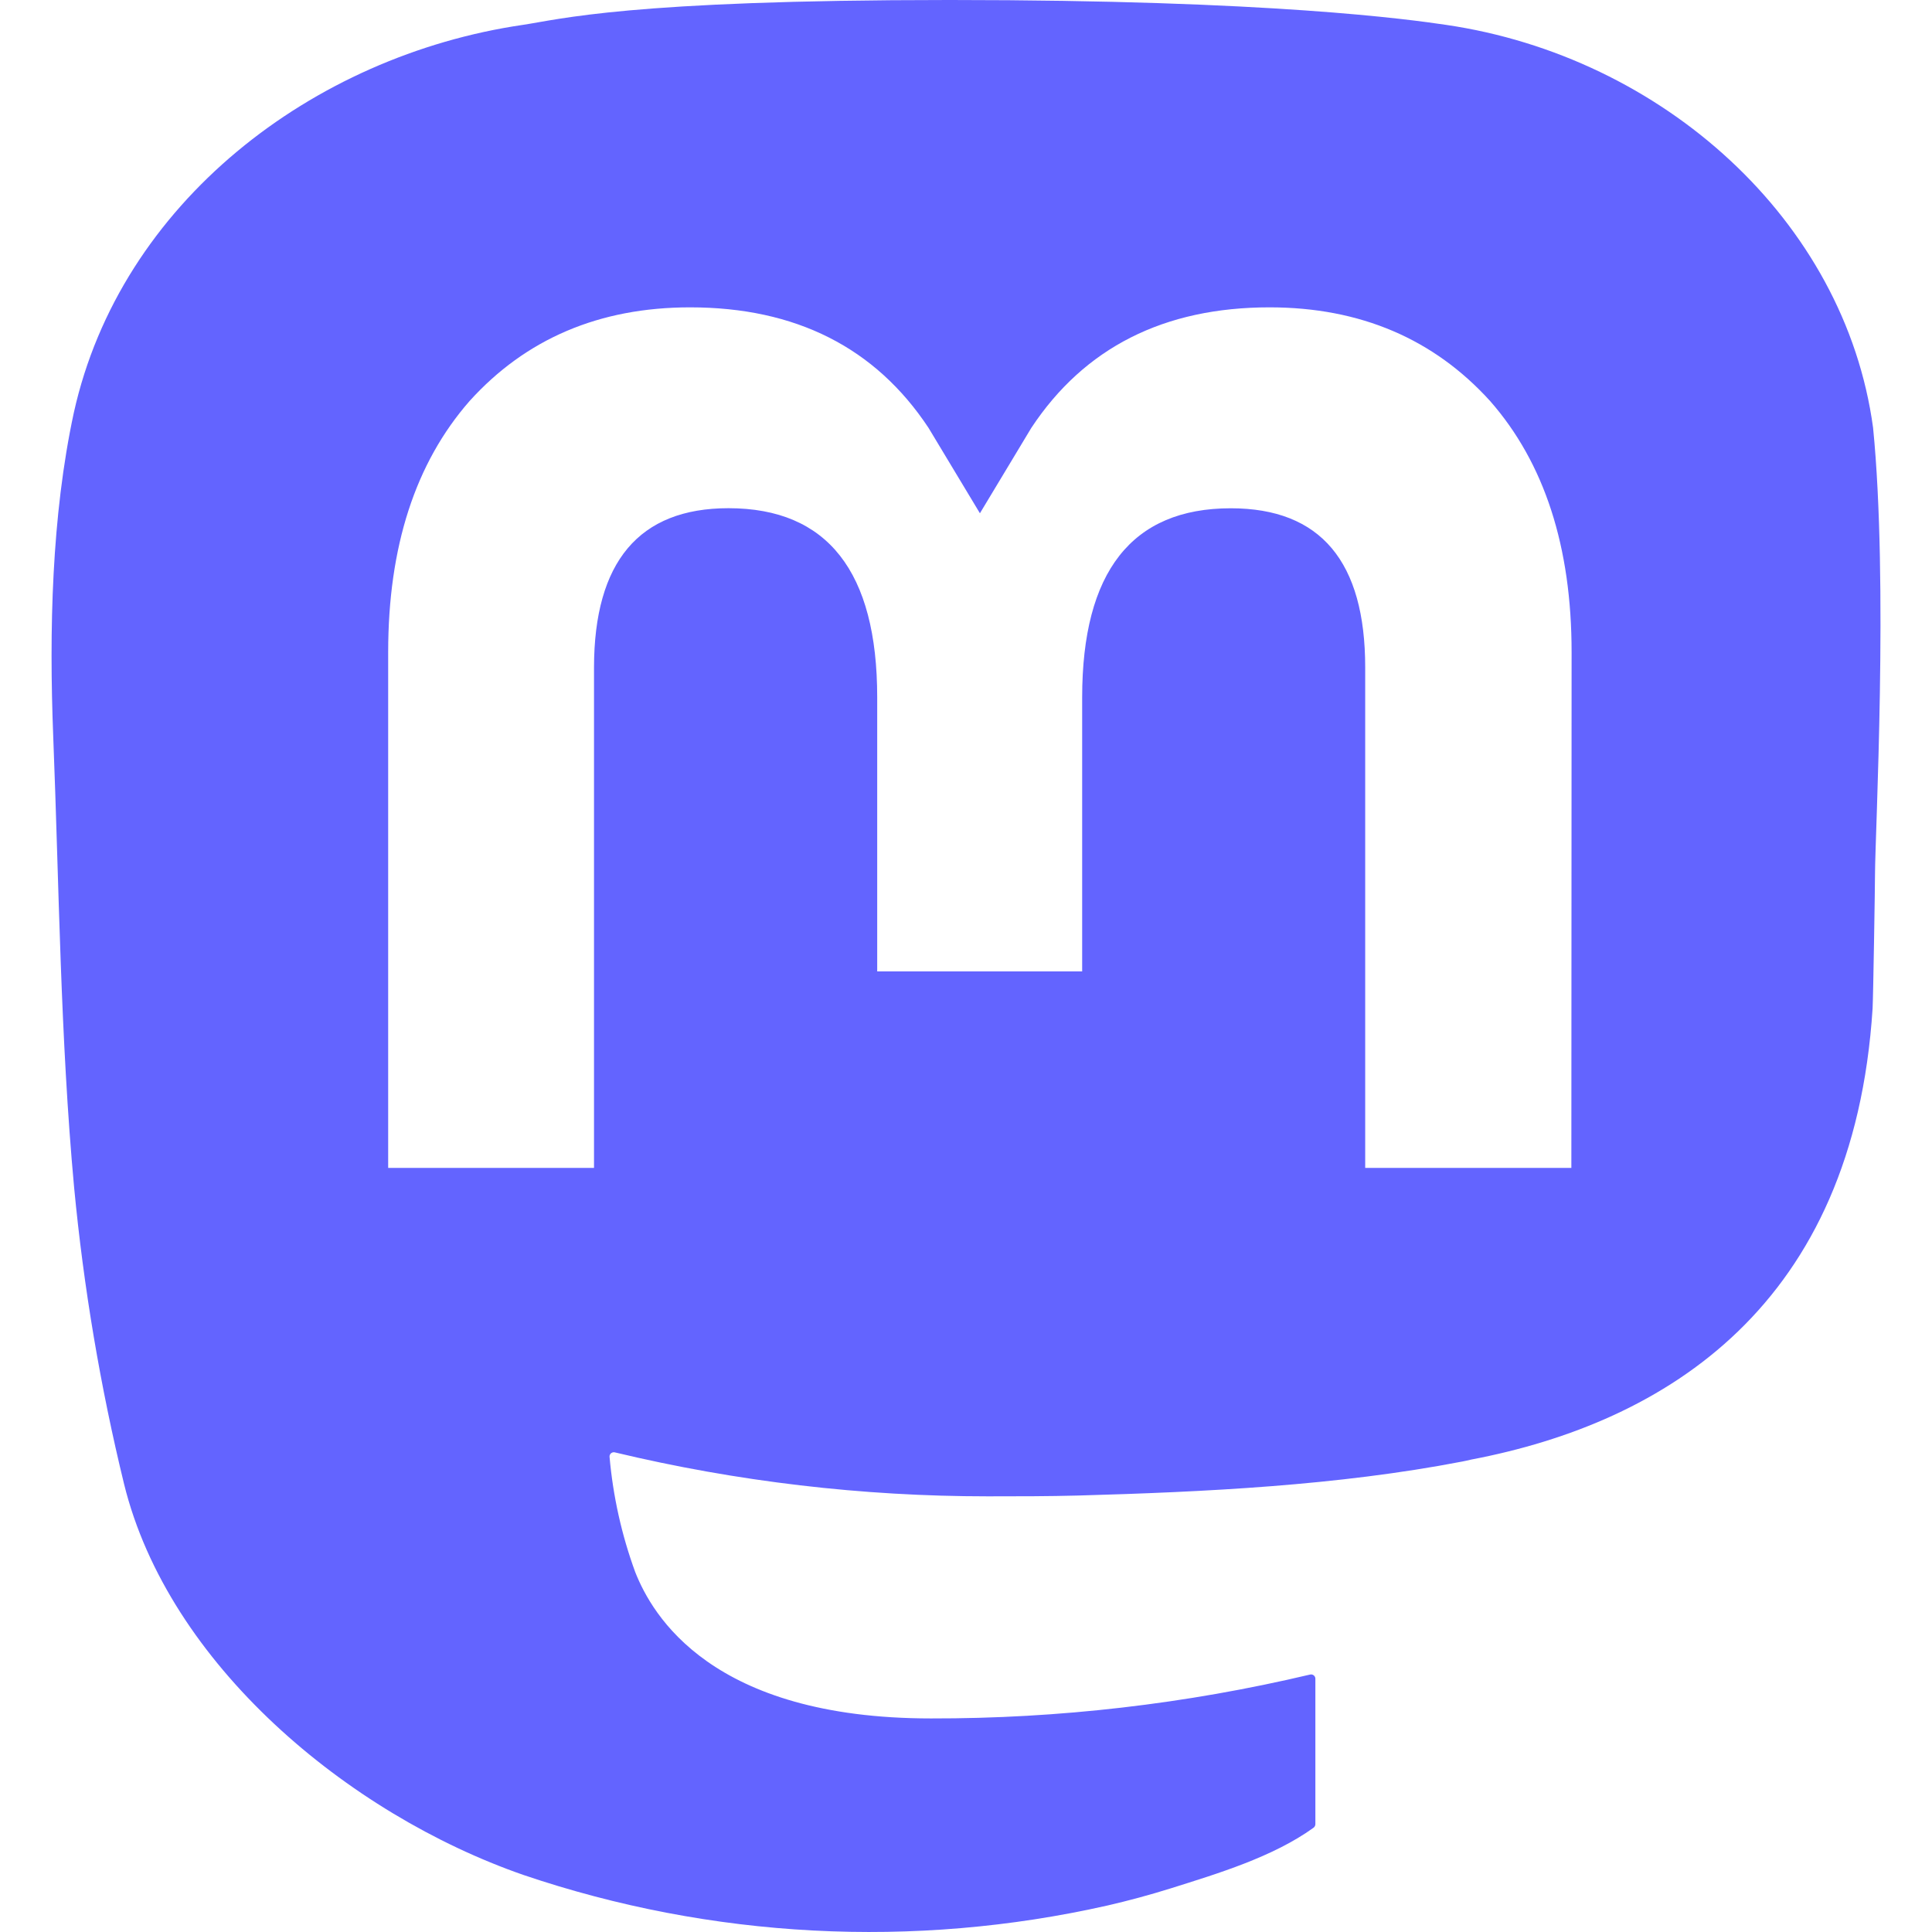
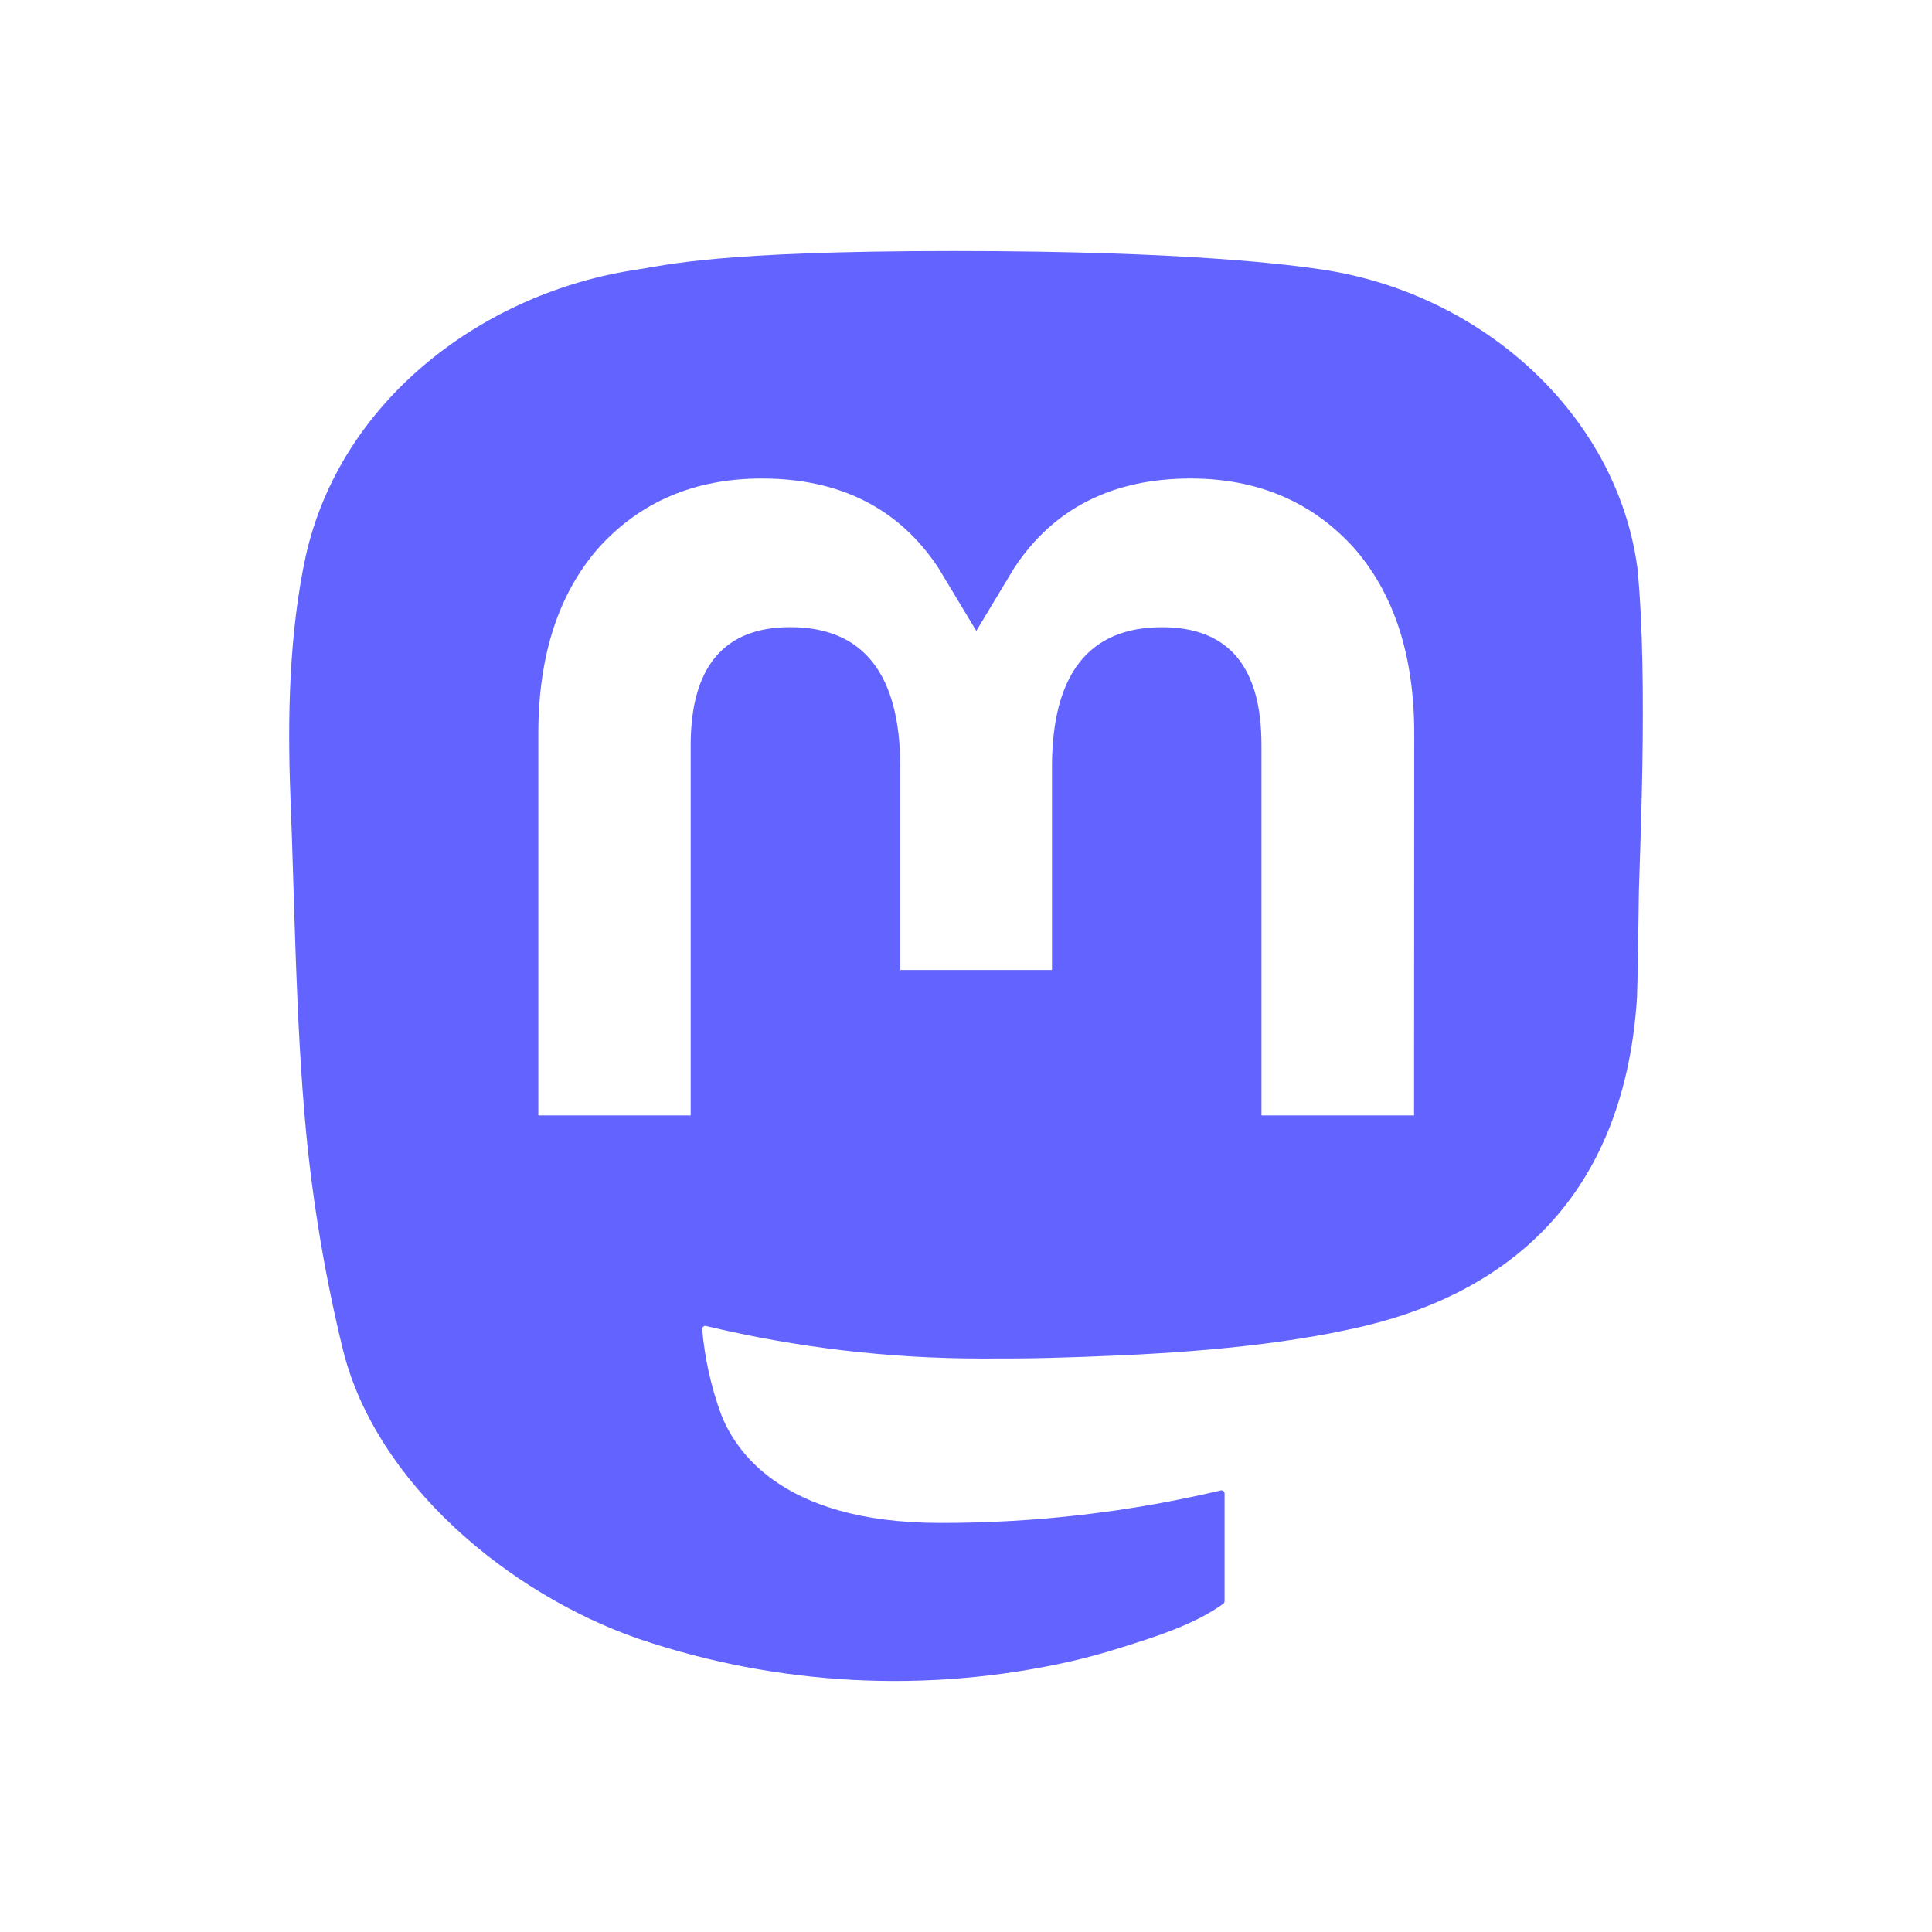
- <svg xmlns="http://www.w3.org/2000/svg" fill="#6364FF" role="img" viewBox="0 0 24 24">
+ <svg xmlns="http://www.w3.org/2000/svg" fill="#6364FF" role="img" viewBox="-4.213 -4.213 32.426 32.426">
  <path d="M23.268 5.313c-.35-2.578-2.617-4.61-5.304-5.004C17.51.242 15.792 0 11.813 0h-.03c-3.98 0-4.835.242-5.288.309C3.882.692 1.496 2.518.917 5.127.64 6.412.61 7.837.661 9.143c.074 1.874.088 3.745.26 5.611.118 1.24.325 2.47.62 3.68.55 2.237 2.777 4.098 4.96 4.857 2.336.792 4.849.923 7.256.38.265-.061.527-.132.786-.213.585-.184 1.27-.39 1.774-.753a.057.057 0 0 0 .023-.043v-1.809a.052.052 0 0 0-.02-.041.053.053 0 0 0-.046-.01 20.282 20.282 0 0 1-4.709.545c-2.73 0-3.463-1.284-3.674-1.818a5.593 5.593 0 0 1-.319-1.433.053.053 0 0 1 .066-.054c1.517.363 3.072.546 4.632.546.376 0 .75 0 1.125-.01 1.57-.044 3.224-.124 4.768-.422.038-.008.077-.015.11-.024 2.435-.464 4.753-1.92 4.989-5.604.008-.145.03-1.52.03-1.67.002-.512.167-3.63-.024-5.545zm-3.748 9.195h-2.561V8.29c0-1.309-.55-1.976-1.67-1.976-1.23 0-1.846.79-1.846 2.35v3.403h-2.546V8.663c0-1.56-.617-2.35-1.848-2.35-1.112 0-1.668.668-1.67 1.977v6.218H4.822V8.102c0-1.31.337-2.35 1.011-3.12.696-.77 1.608-1.164 2.74-1.164 1.311 0 2.302.5 2.962 1.498l.638 1.06.638-1.06c.66-.999 1.65-1.498 2.96-1.498 1.13 0 2.043.395 2.74 1.164.675.77 1.012 1.81 1.012 3.12z" />
</svg>
